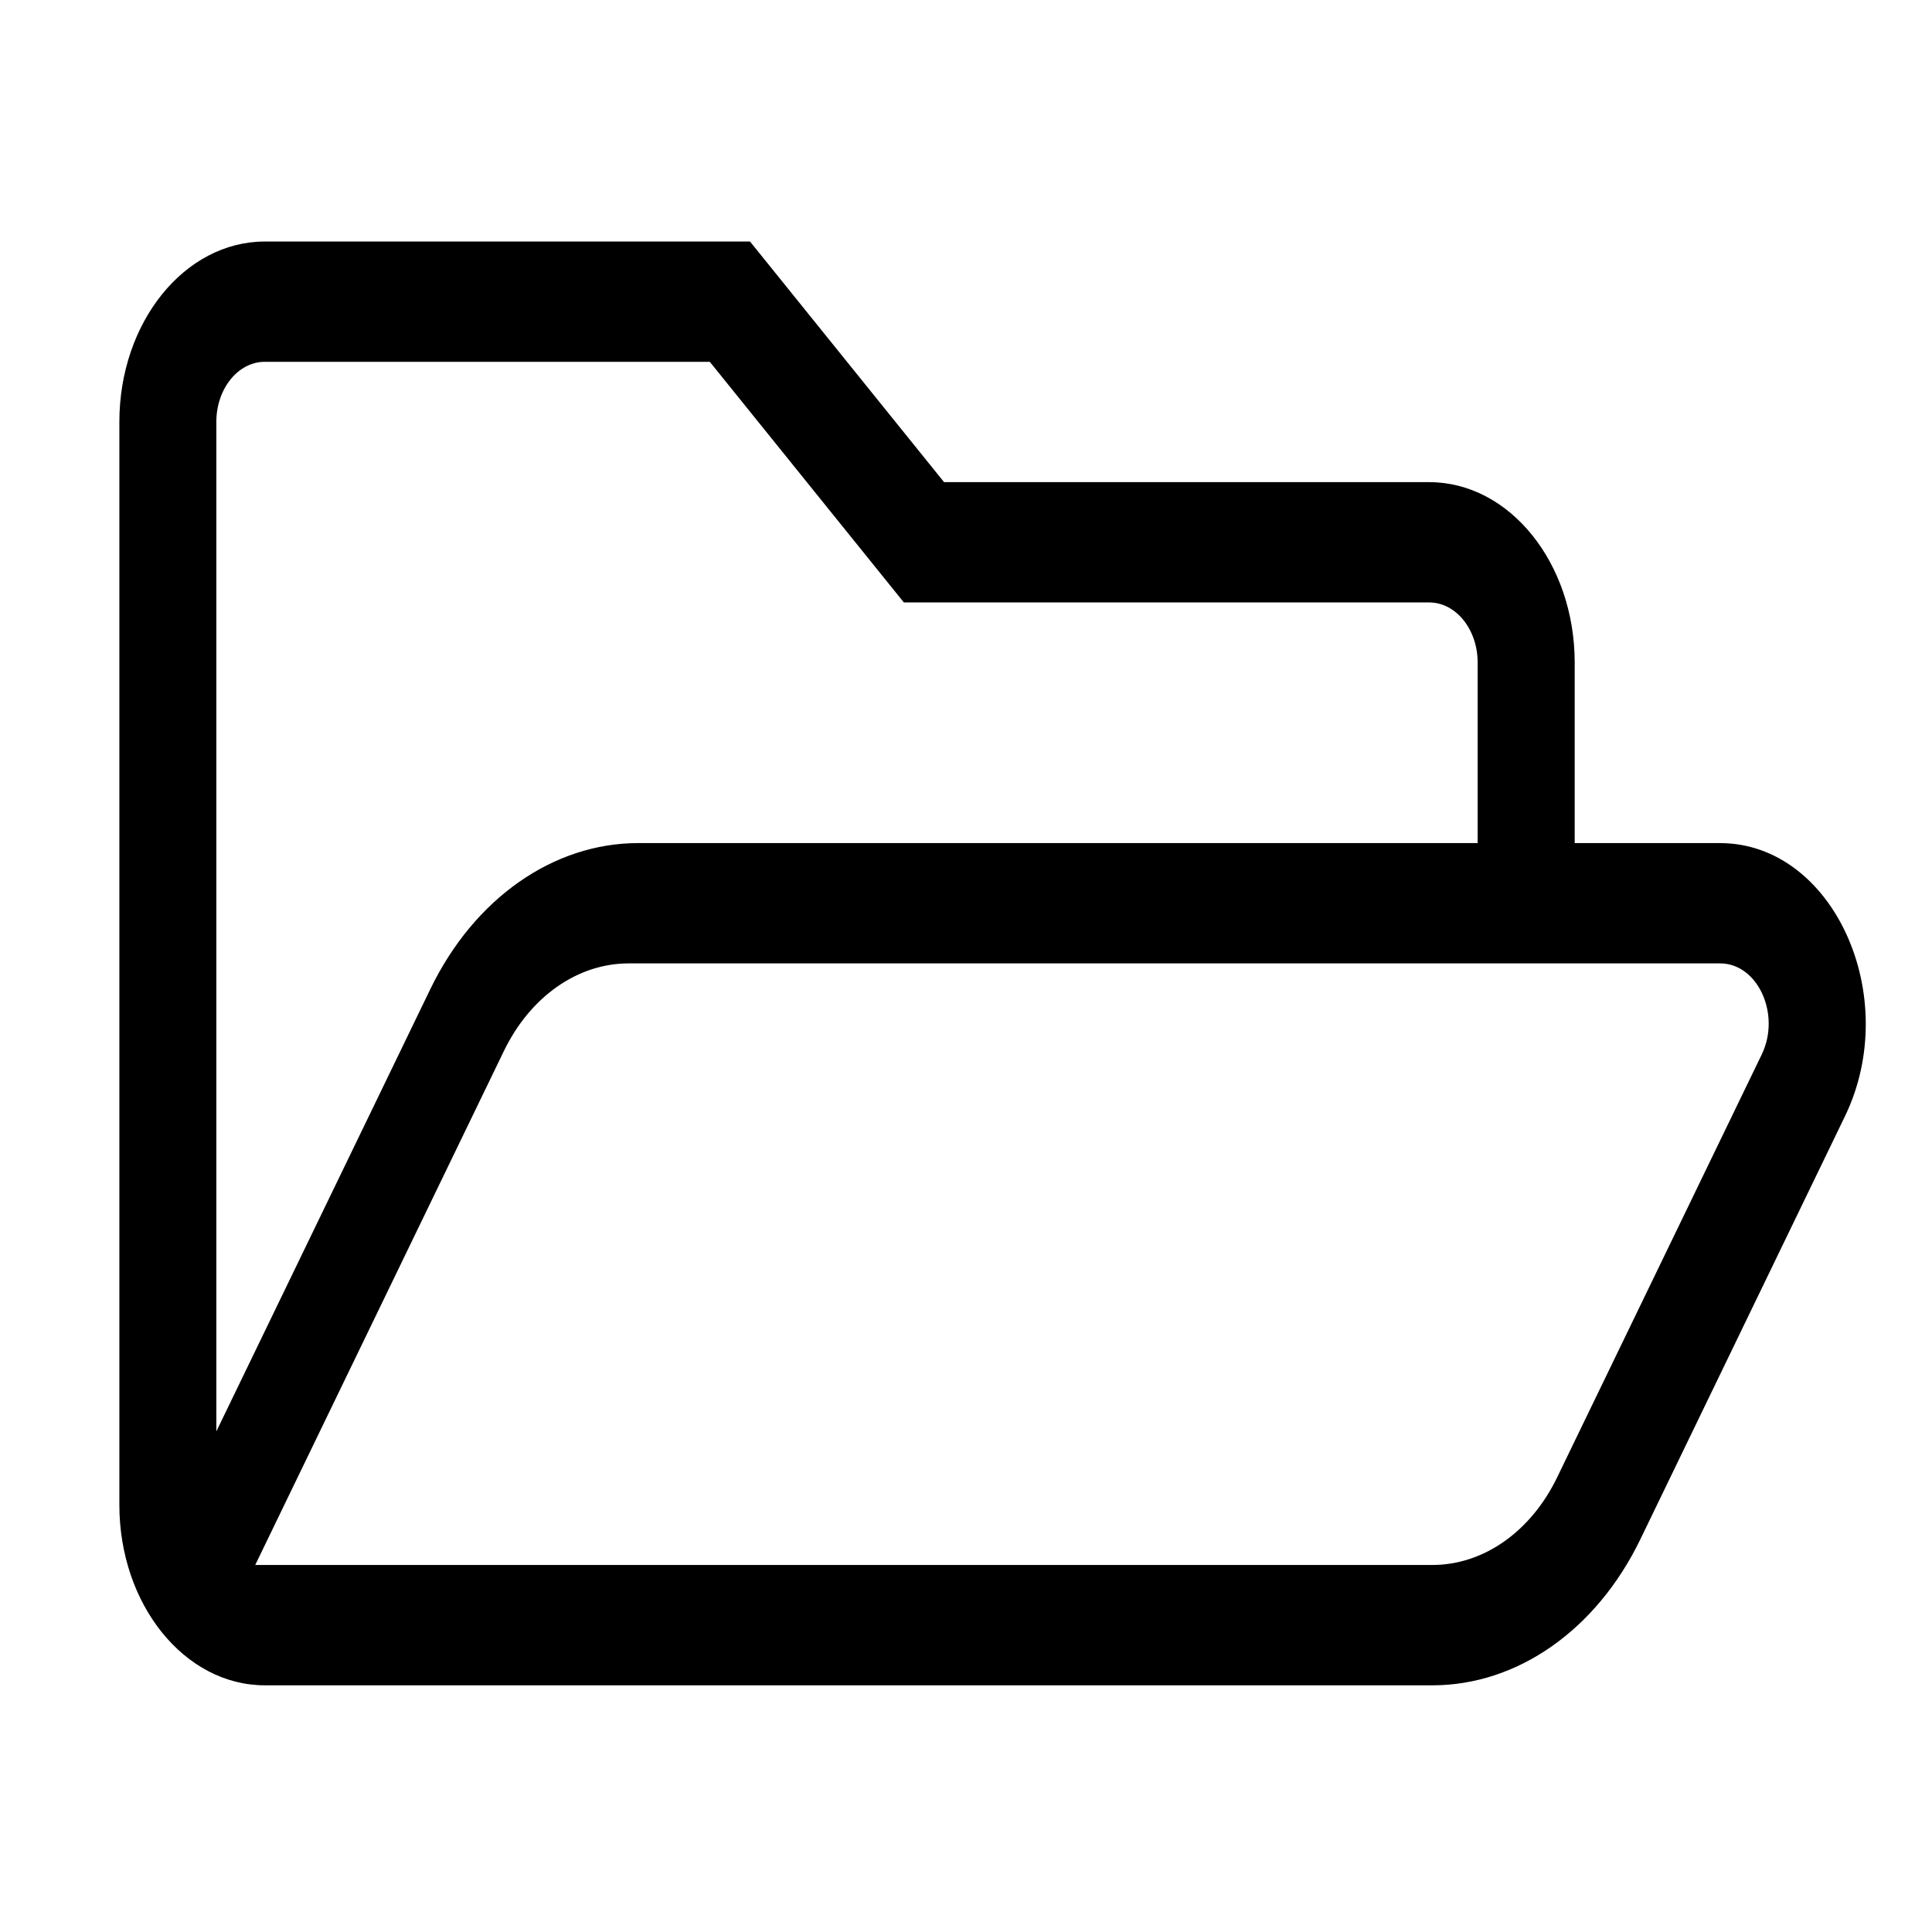
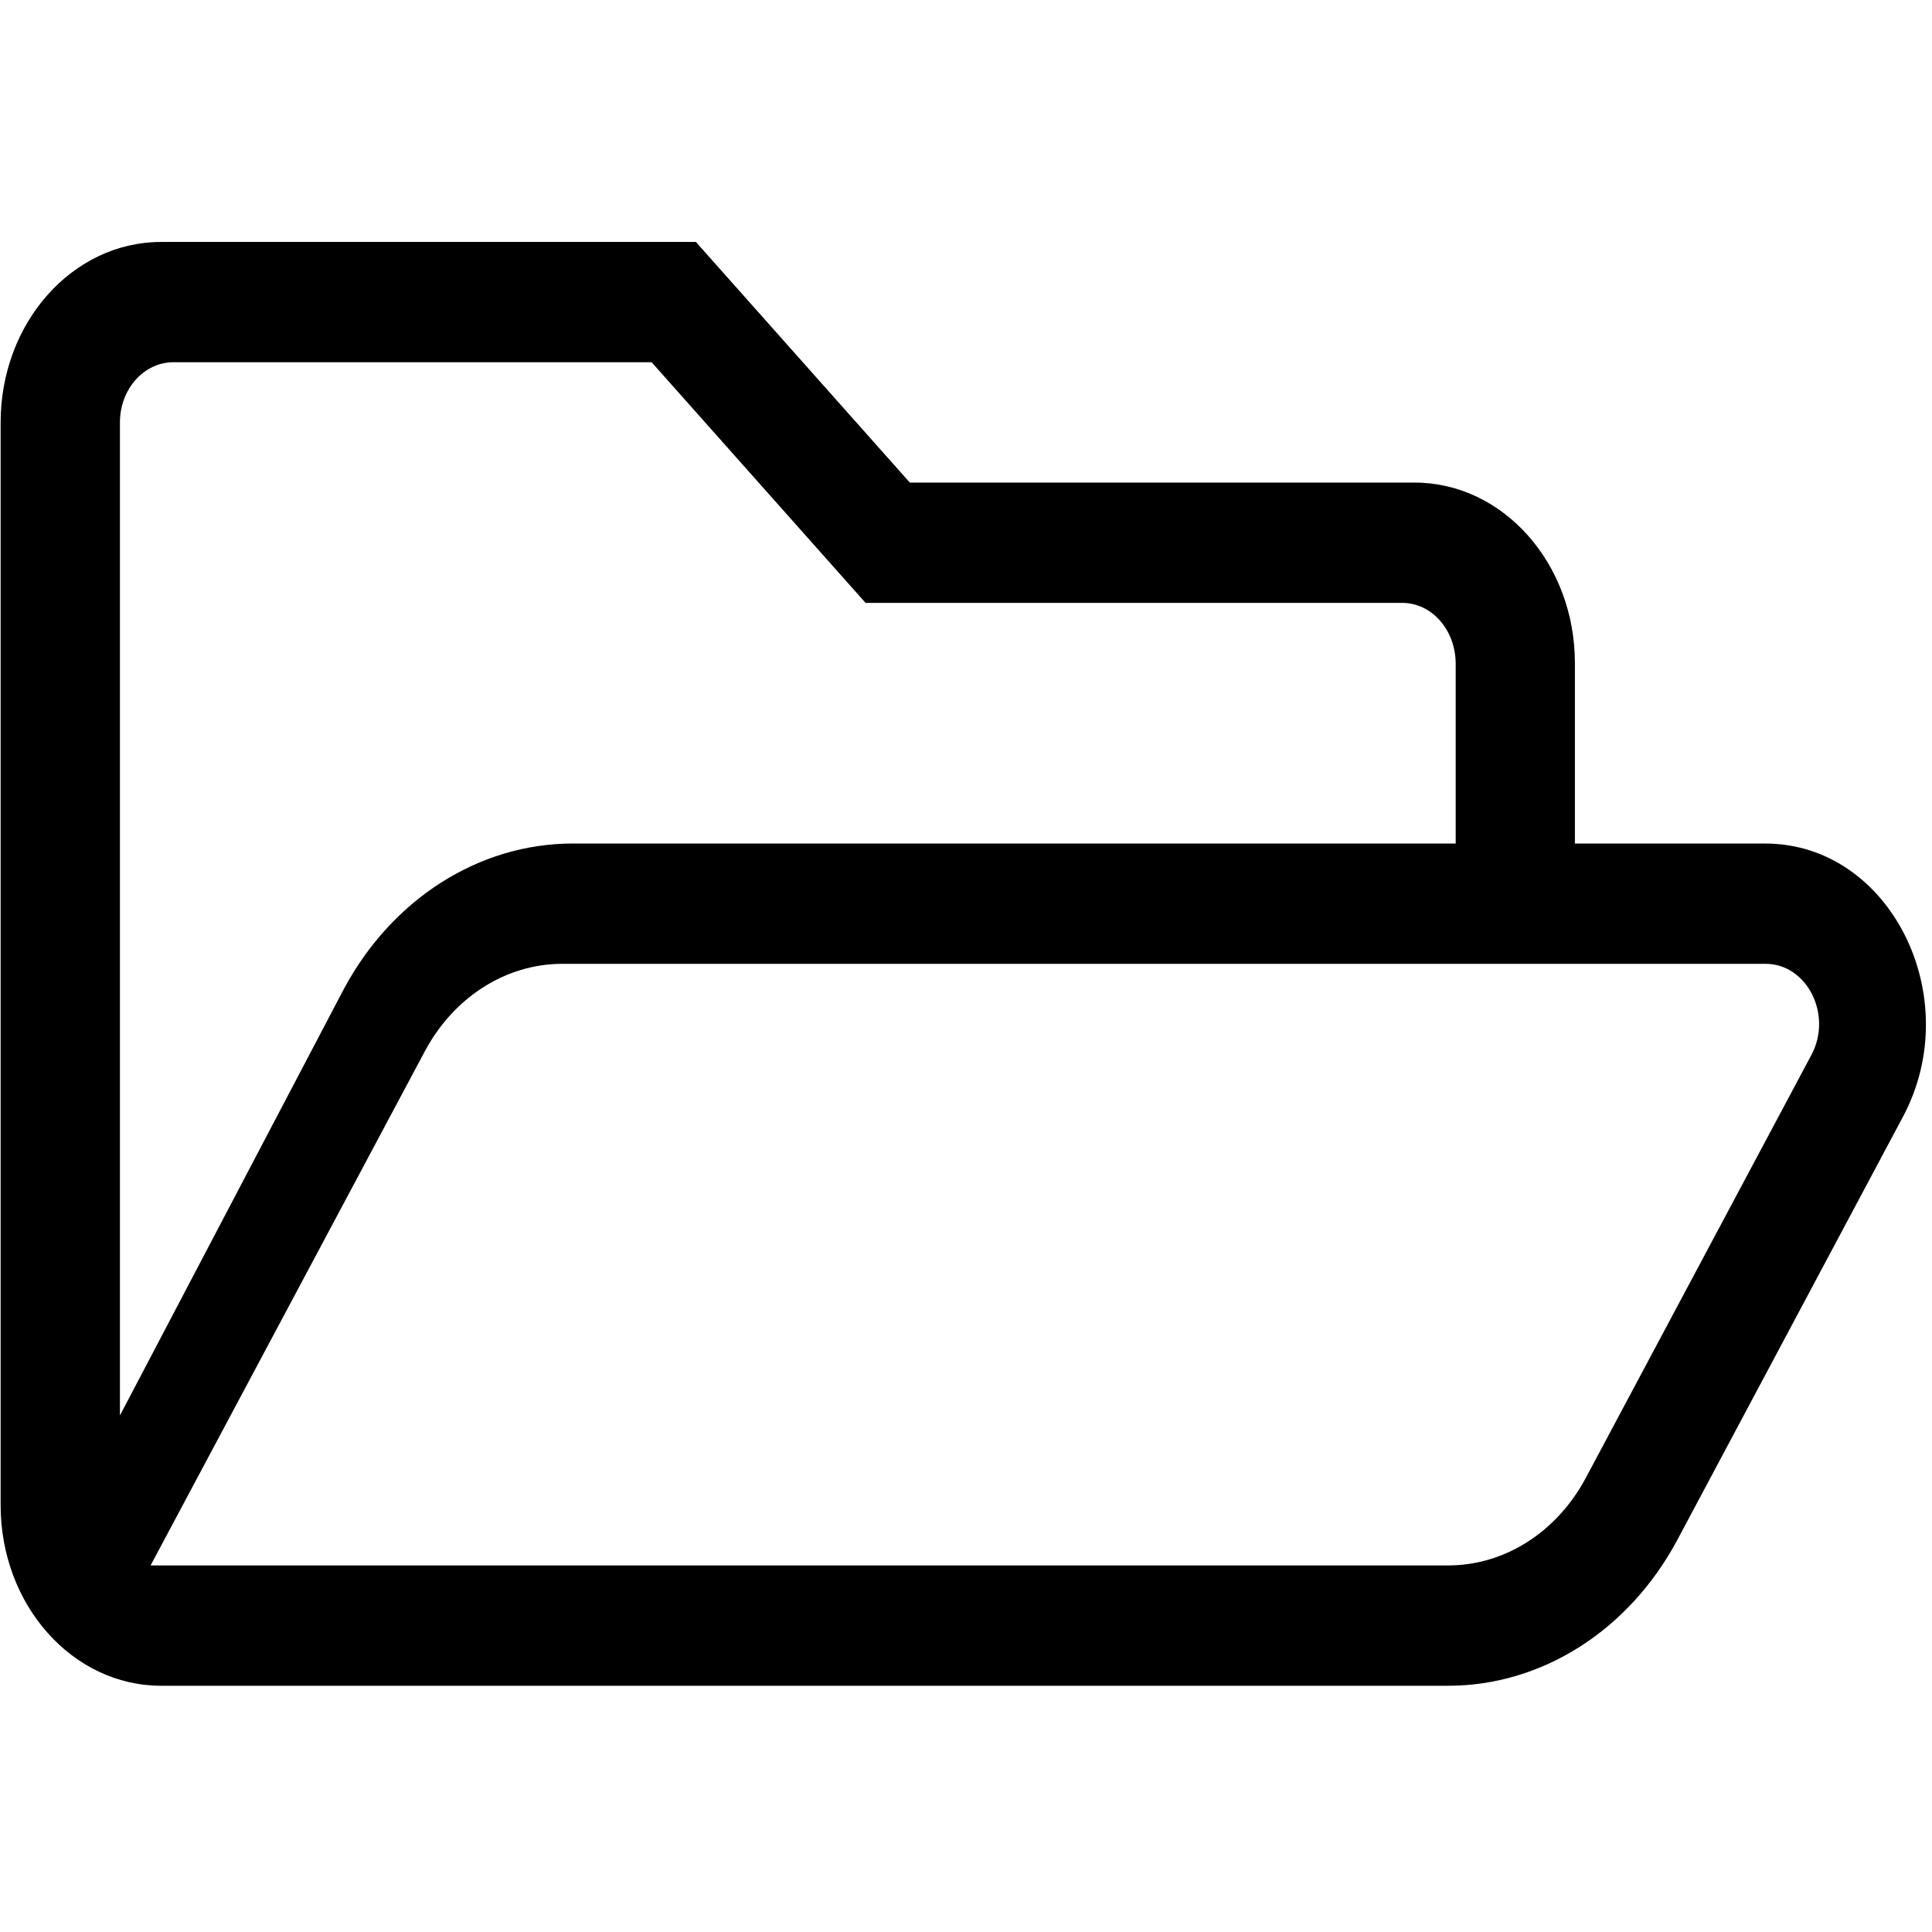
<svg xmlns="http://www.w3.org/2000/svg" width="128" height="128" version="1.1" viewBox="0 0 128 128">
  <style type="text/css">.Invers{fill:#000000;}</style>
-   <path class="Invers" d="m113.96 55.857h-9.632v-11.957c0-6.604-4.317-11.957-9.642-11.957h-32.14l-12.856-15.942h-32.14c-5.325 0-9.642 5.353-9.642 11.957v71.742c0 6.604 4.317 11.957 9.642 11.957h77.348c5.638 0 10.874-3.67 13.78-9.675l13.55-28.015c3.843-7.942-0.768-18.109-8.268-18.109zm-96.411-31.886h29.477l12.856 15.942h34.802c1.775 0 3.214 1.784 3.214 3.986v11.957h-55.607c-5.638 0-10.874 3.67-13.78 9.675l-14.178 29.302v-66.877c0-2.201 1.439-3.986 3.214-3.986zm99.17 45.893-13.554 28.015a9.641 11.956 0 0 1-8.268 5.805h-77.987l16.475-34.052a9.642 11.957 0 0 1 8.268-5.805h72.309c2.498 0 4.041 3.38 2.756 6.036z" style="stroke-width:.224" />
+   <path class="Invers" d="m116.96 55.886h-12.619v-11.957c0-6.604-4.759-11.957-10.63-11.957h-33.433l-14.173-15.942h-35.433c-5.871 0-10.63 5.353-10.63 11.957v71.742c0 6.604 4.759 11.957 10.63 11.957h85.271c6.216 0 11.988-3.67 15.191-9.675l14.938-28.015c4.237-7.942-0.847-18.109-9.115-18.109zm-105.47-31.886h31.683l14.173 15.942h35.554c1.957 0 3.518 1.784 3.543 3.986v11.957h-58.49c-6.216 0-11.988 3.67-15.191 9.675l-14.816 28.218v-65.793c0-2.201 1.586-3.986 3.543-3.986zm108.52 45.893-14.943 28.015c-1.921 3.602-5.381 5.805-9.115 5.805h-85.975l18.163-34.052c1.921-3.602 5.381-5.805 9.115-5.805h79.717c2.754 0 4.455 3.38 3.038 6.036z" style="stroke-width:.235" />
</svg>
